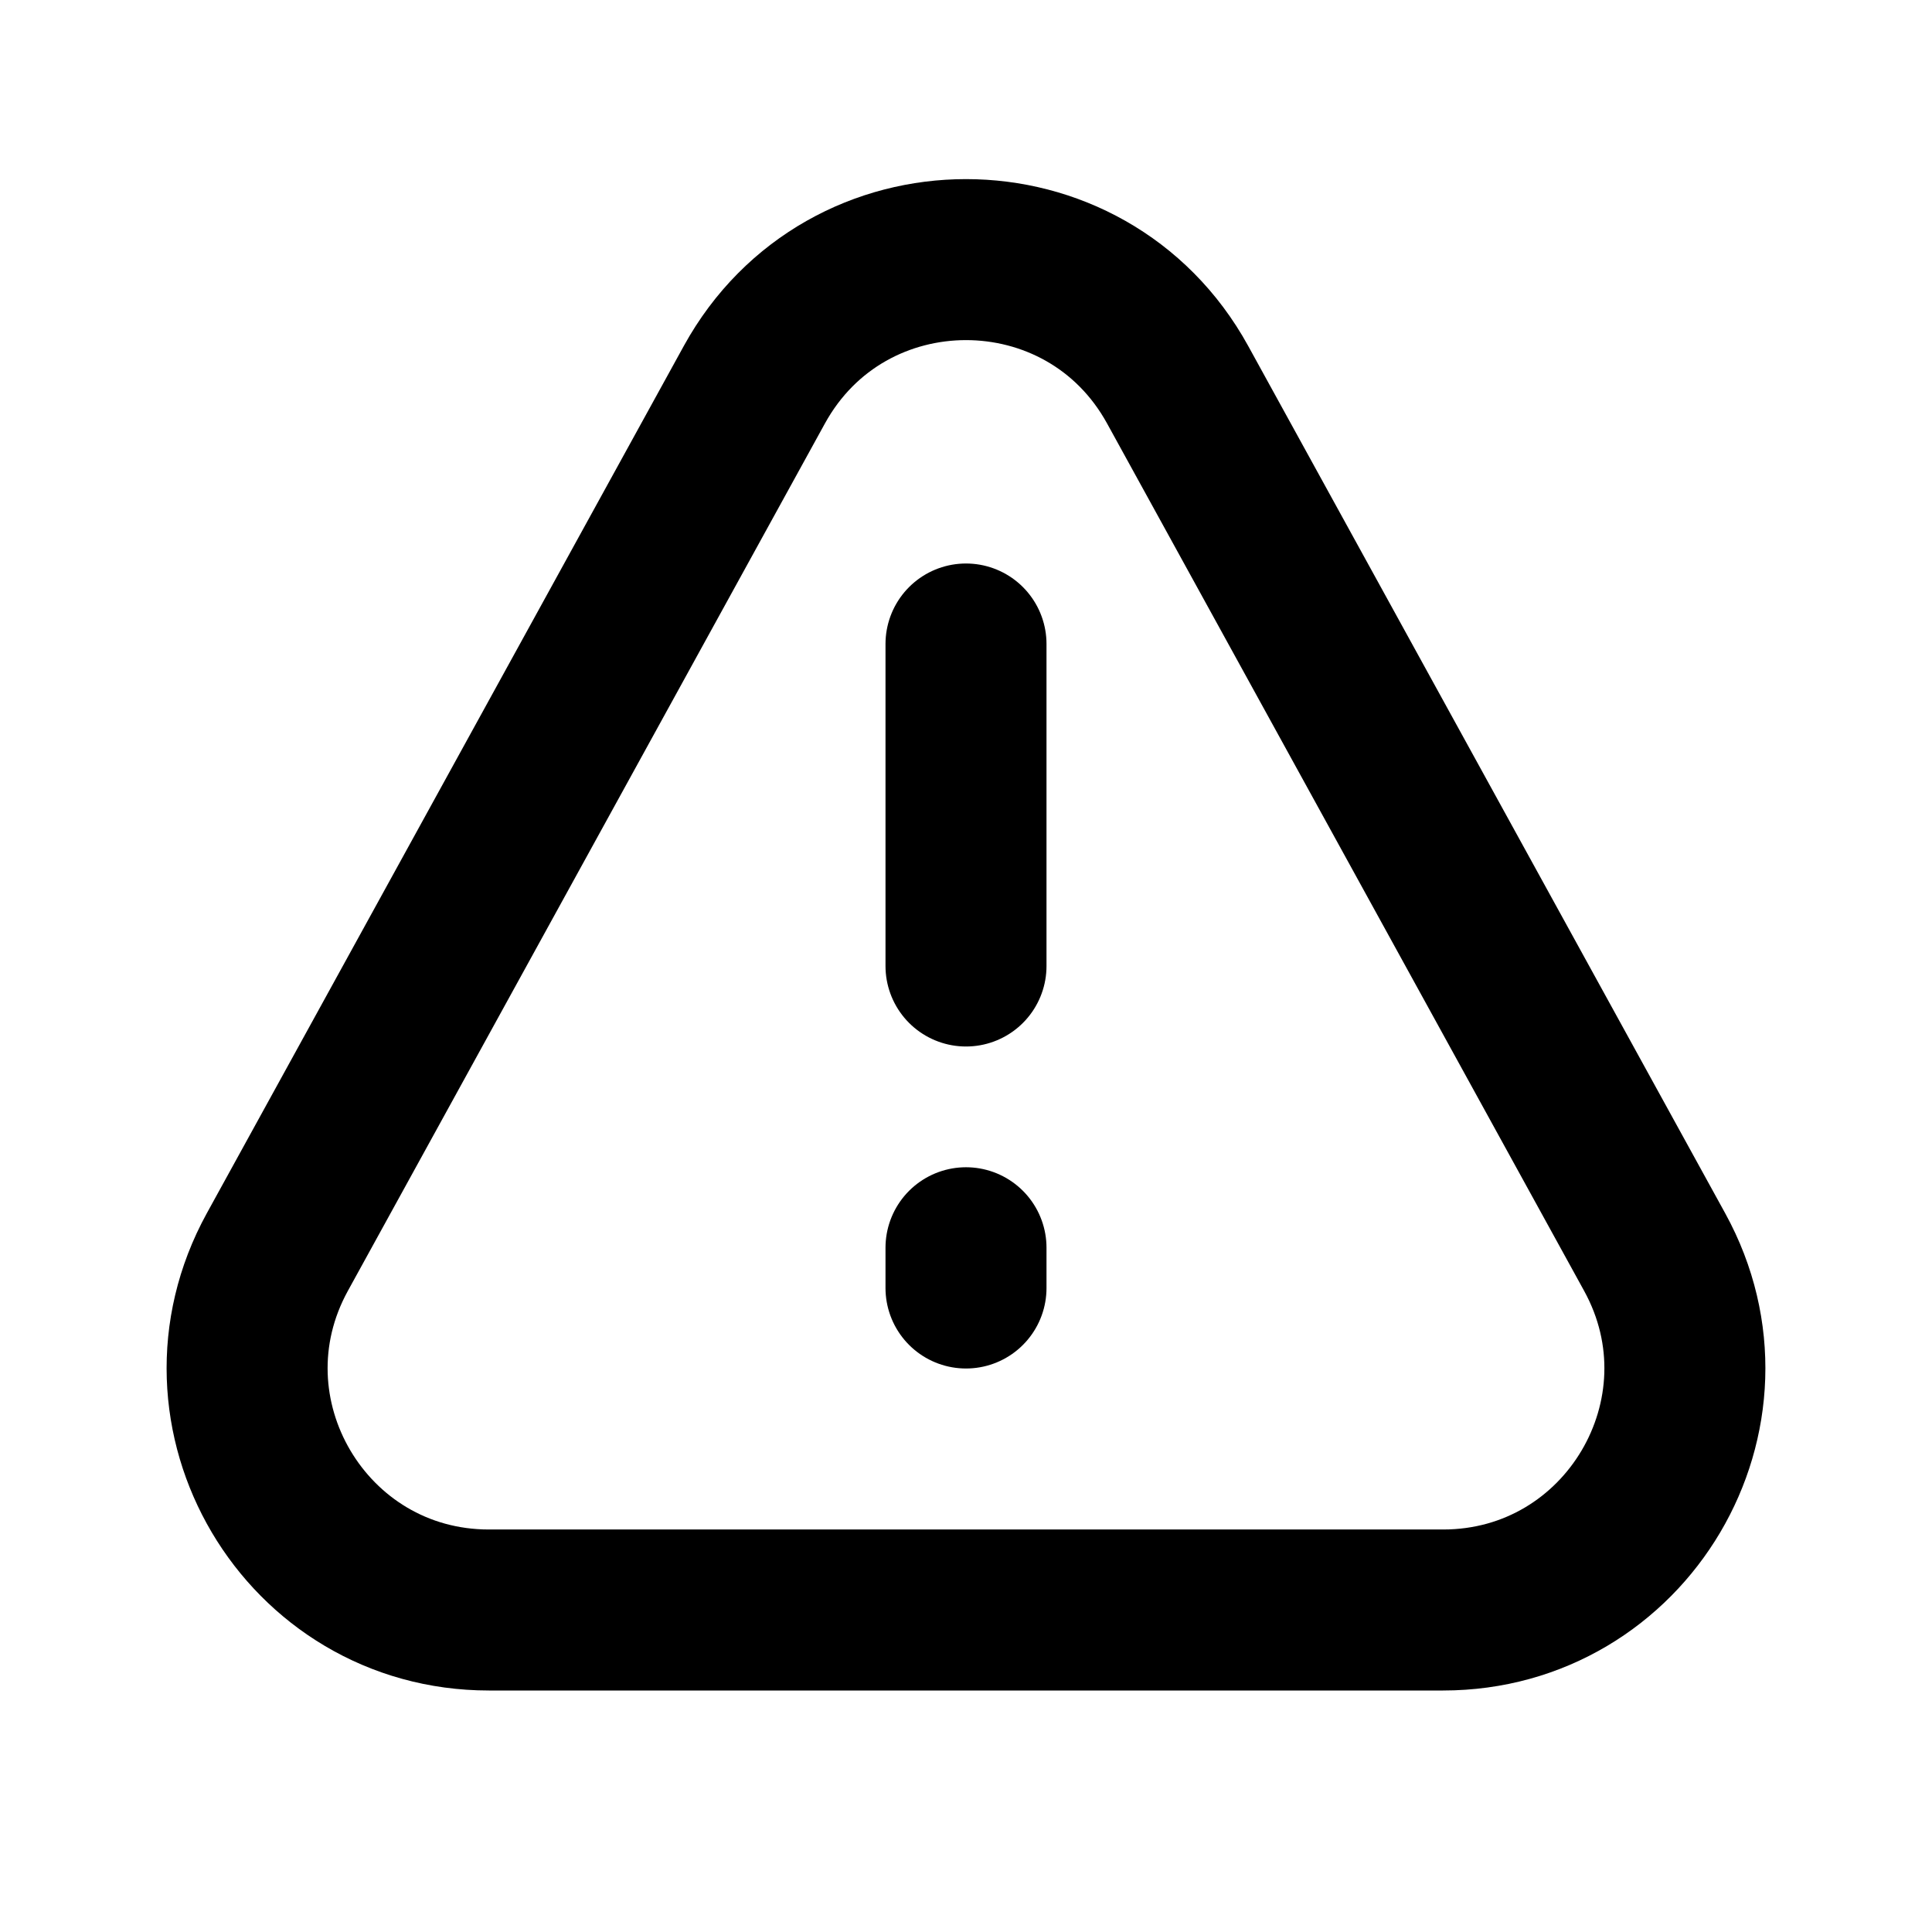
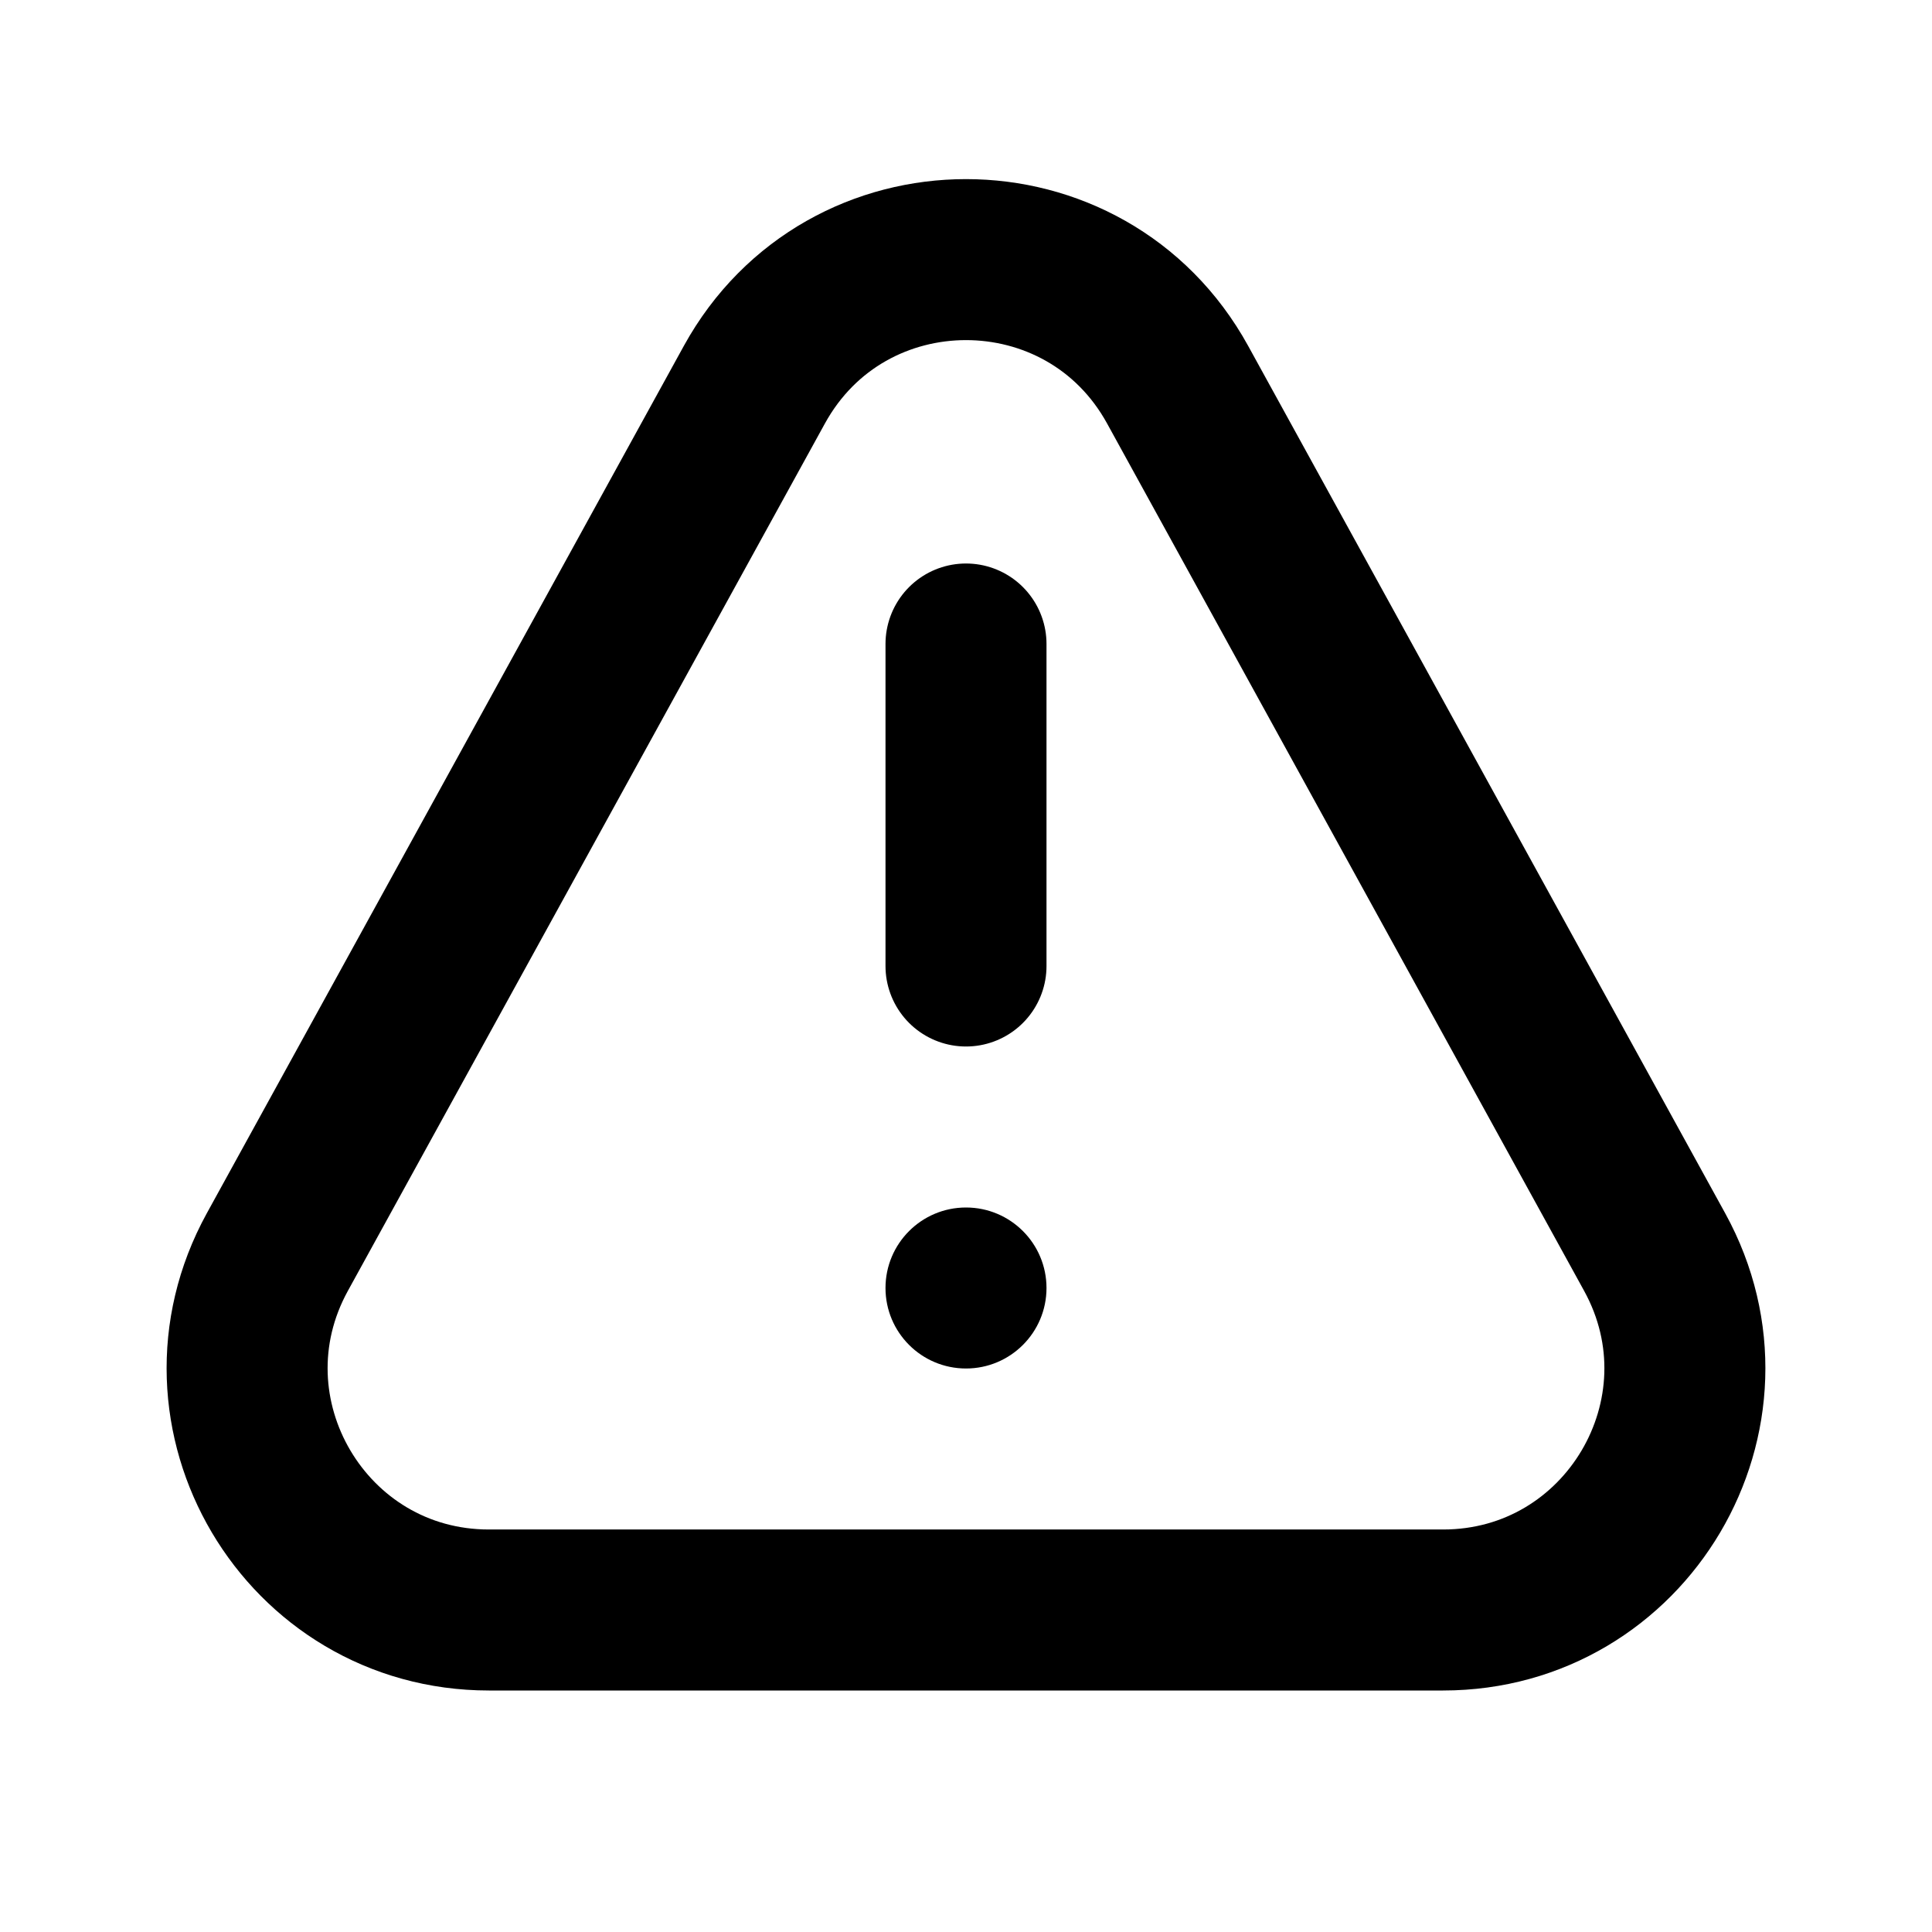
<svg xmlns="http://www.w3.org/2000/svg" width="24" height="24" viewBox="0 0 24 24" fill="none">
  <path d="M3.445 15.554L9.371 4.779C10.511 2.707 13.489 2.707 14.629 4.779L20.555 15.554C21.654 17.554 20.208 20 17.926 20H6.074C3.792 20 2.346 17.554 3.445 15.554Z" stroke="black" stroke-width="2" stroke-linecap="round" stroke-linejoin="round" />
  <path d="M12 8V12" stroke="black" stroke-width="2" stroke-linecap="round" stroke-linejoin="round" />
-   <path d="M12 16V15.5" stroke="black" stroke-width="2" stroke-linecap="round" stroke-linejoin="round" />
+   <circle cx="12" cy="16" r="1" fill="black" />
</svg>
